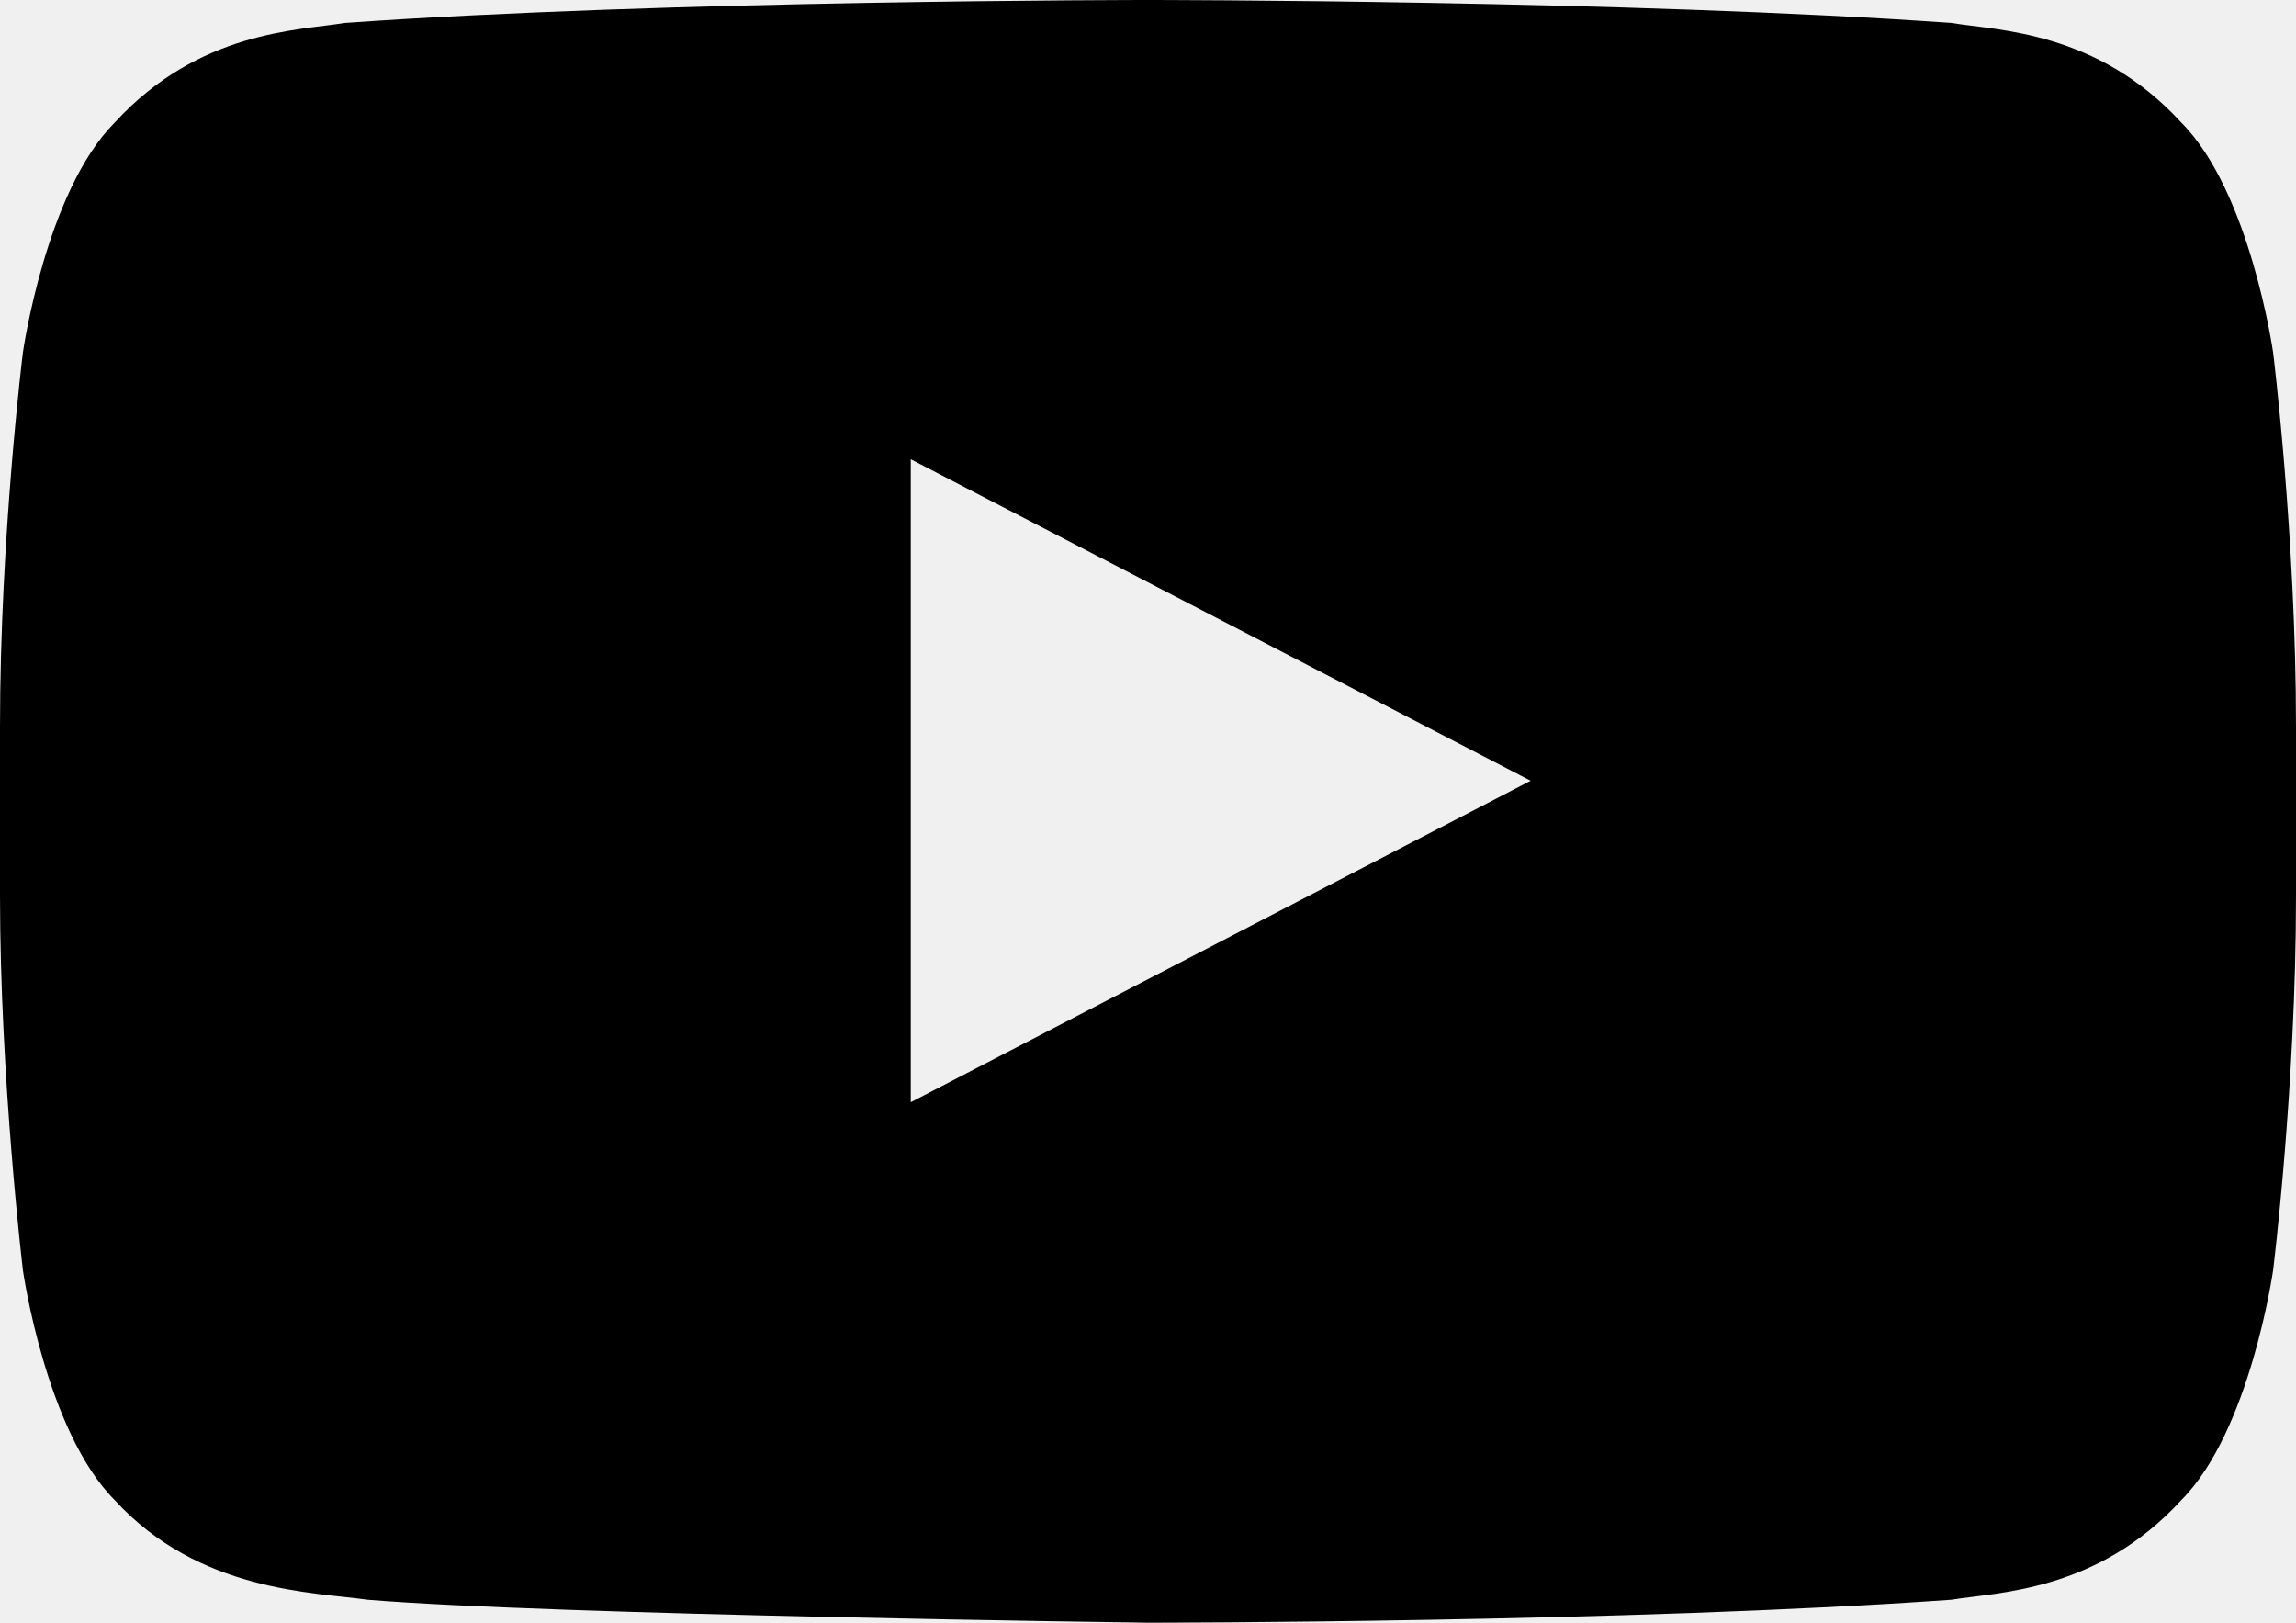
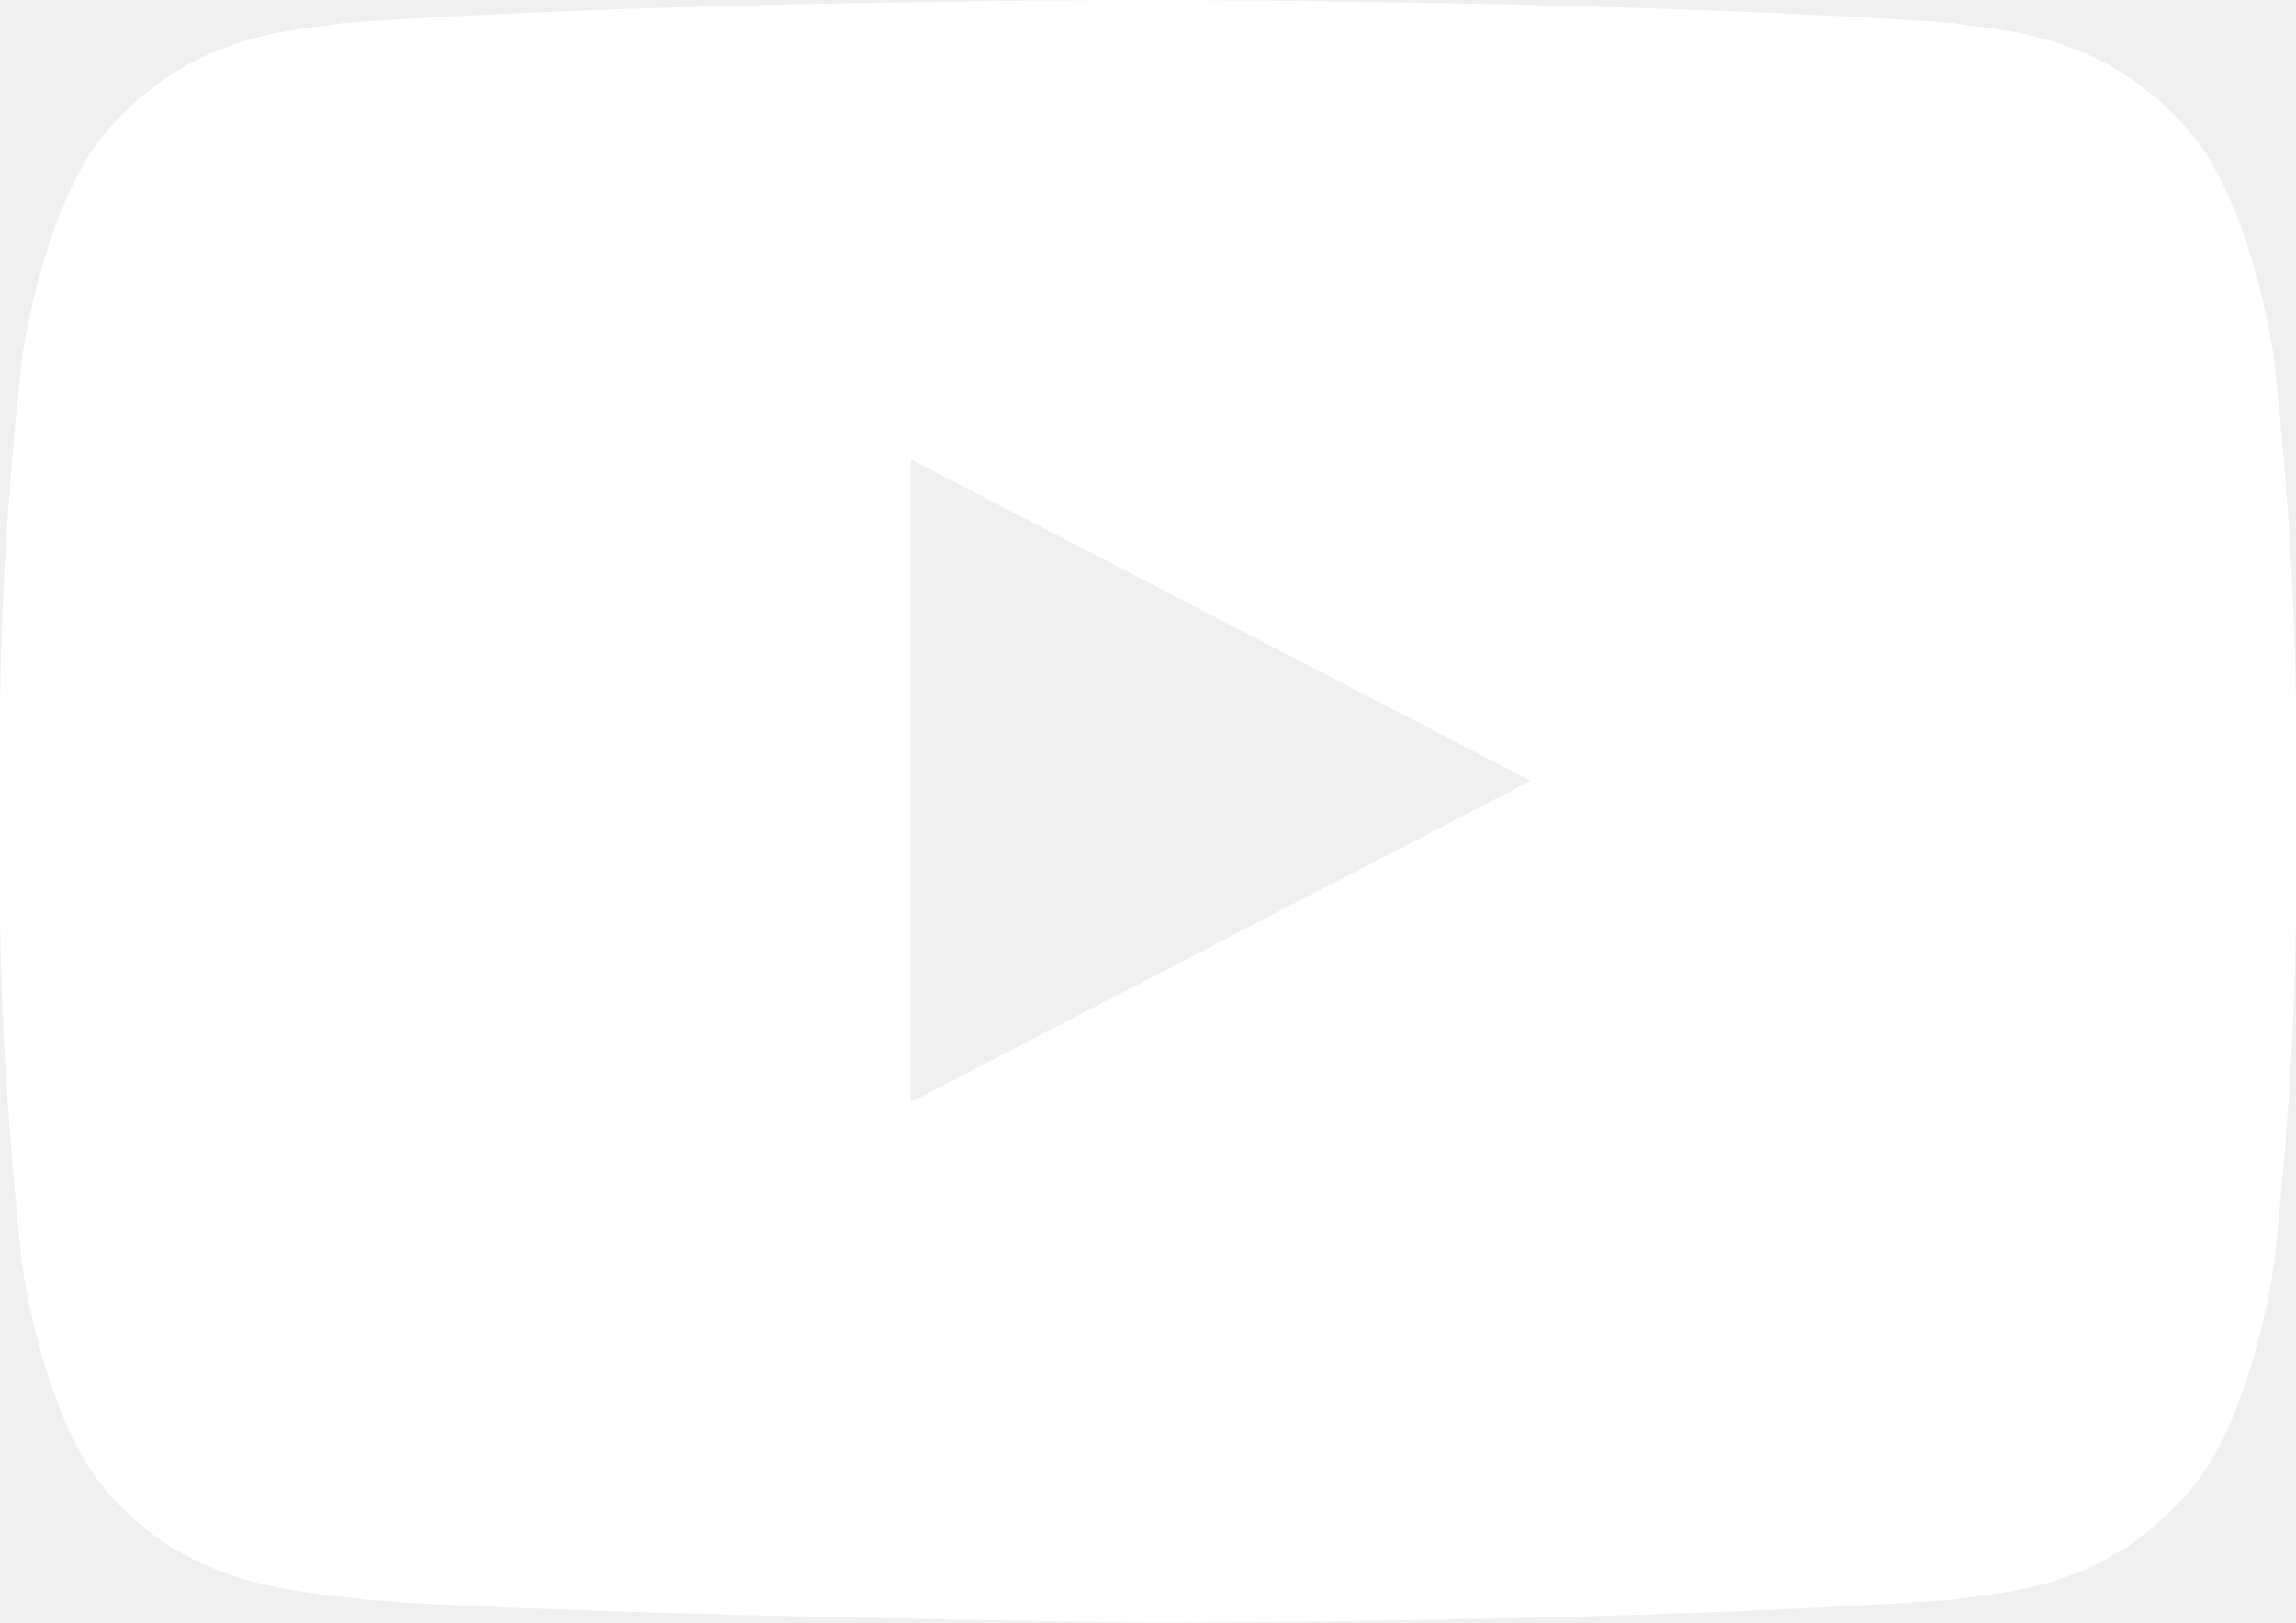
- <svg xmlns="http://www.w3.org/2000/svg" viewBox="0 0 30 21.2">
+ <svg xmlns="http://www.w3.org/2000/svg" viewBox="0 0 30 21.2" fill="#FFF">
  <path d="M29.7 4.6s-.3-2.1-1.2-3C27.4.4 26.1.4 25.5.3 21.3 0 15 0 15 0S8.7 0 4.5.3c-.6.1-1.9.1-3 1.3-.9.9-1.2 3-1.2 3S0 7 0 9.5v2.2c0 2.4.3 4.9.3 4.9s.3 2.1 1.2 3c1.1 1.2 2.6 1.2 3.3 1.3 2.4.2 10.2.3 10.2.3s6.3 0 10.5-.3c.6-.1 1.9-.1 3-1.3.9-.9 1.2-3 1.2-3s.3-2.4.3-4.9V9.5c0-2.5-.3-4.9-.3-4.9zm-17.8 9.8V6l8.1 4.2-8.1 4.2z" />
</svg>
